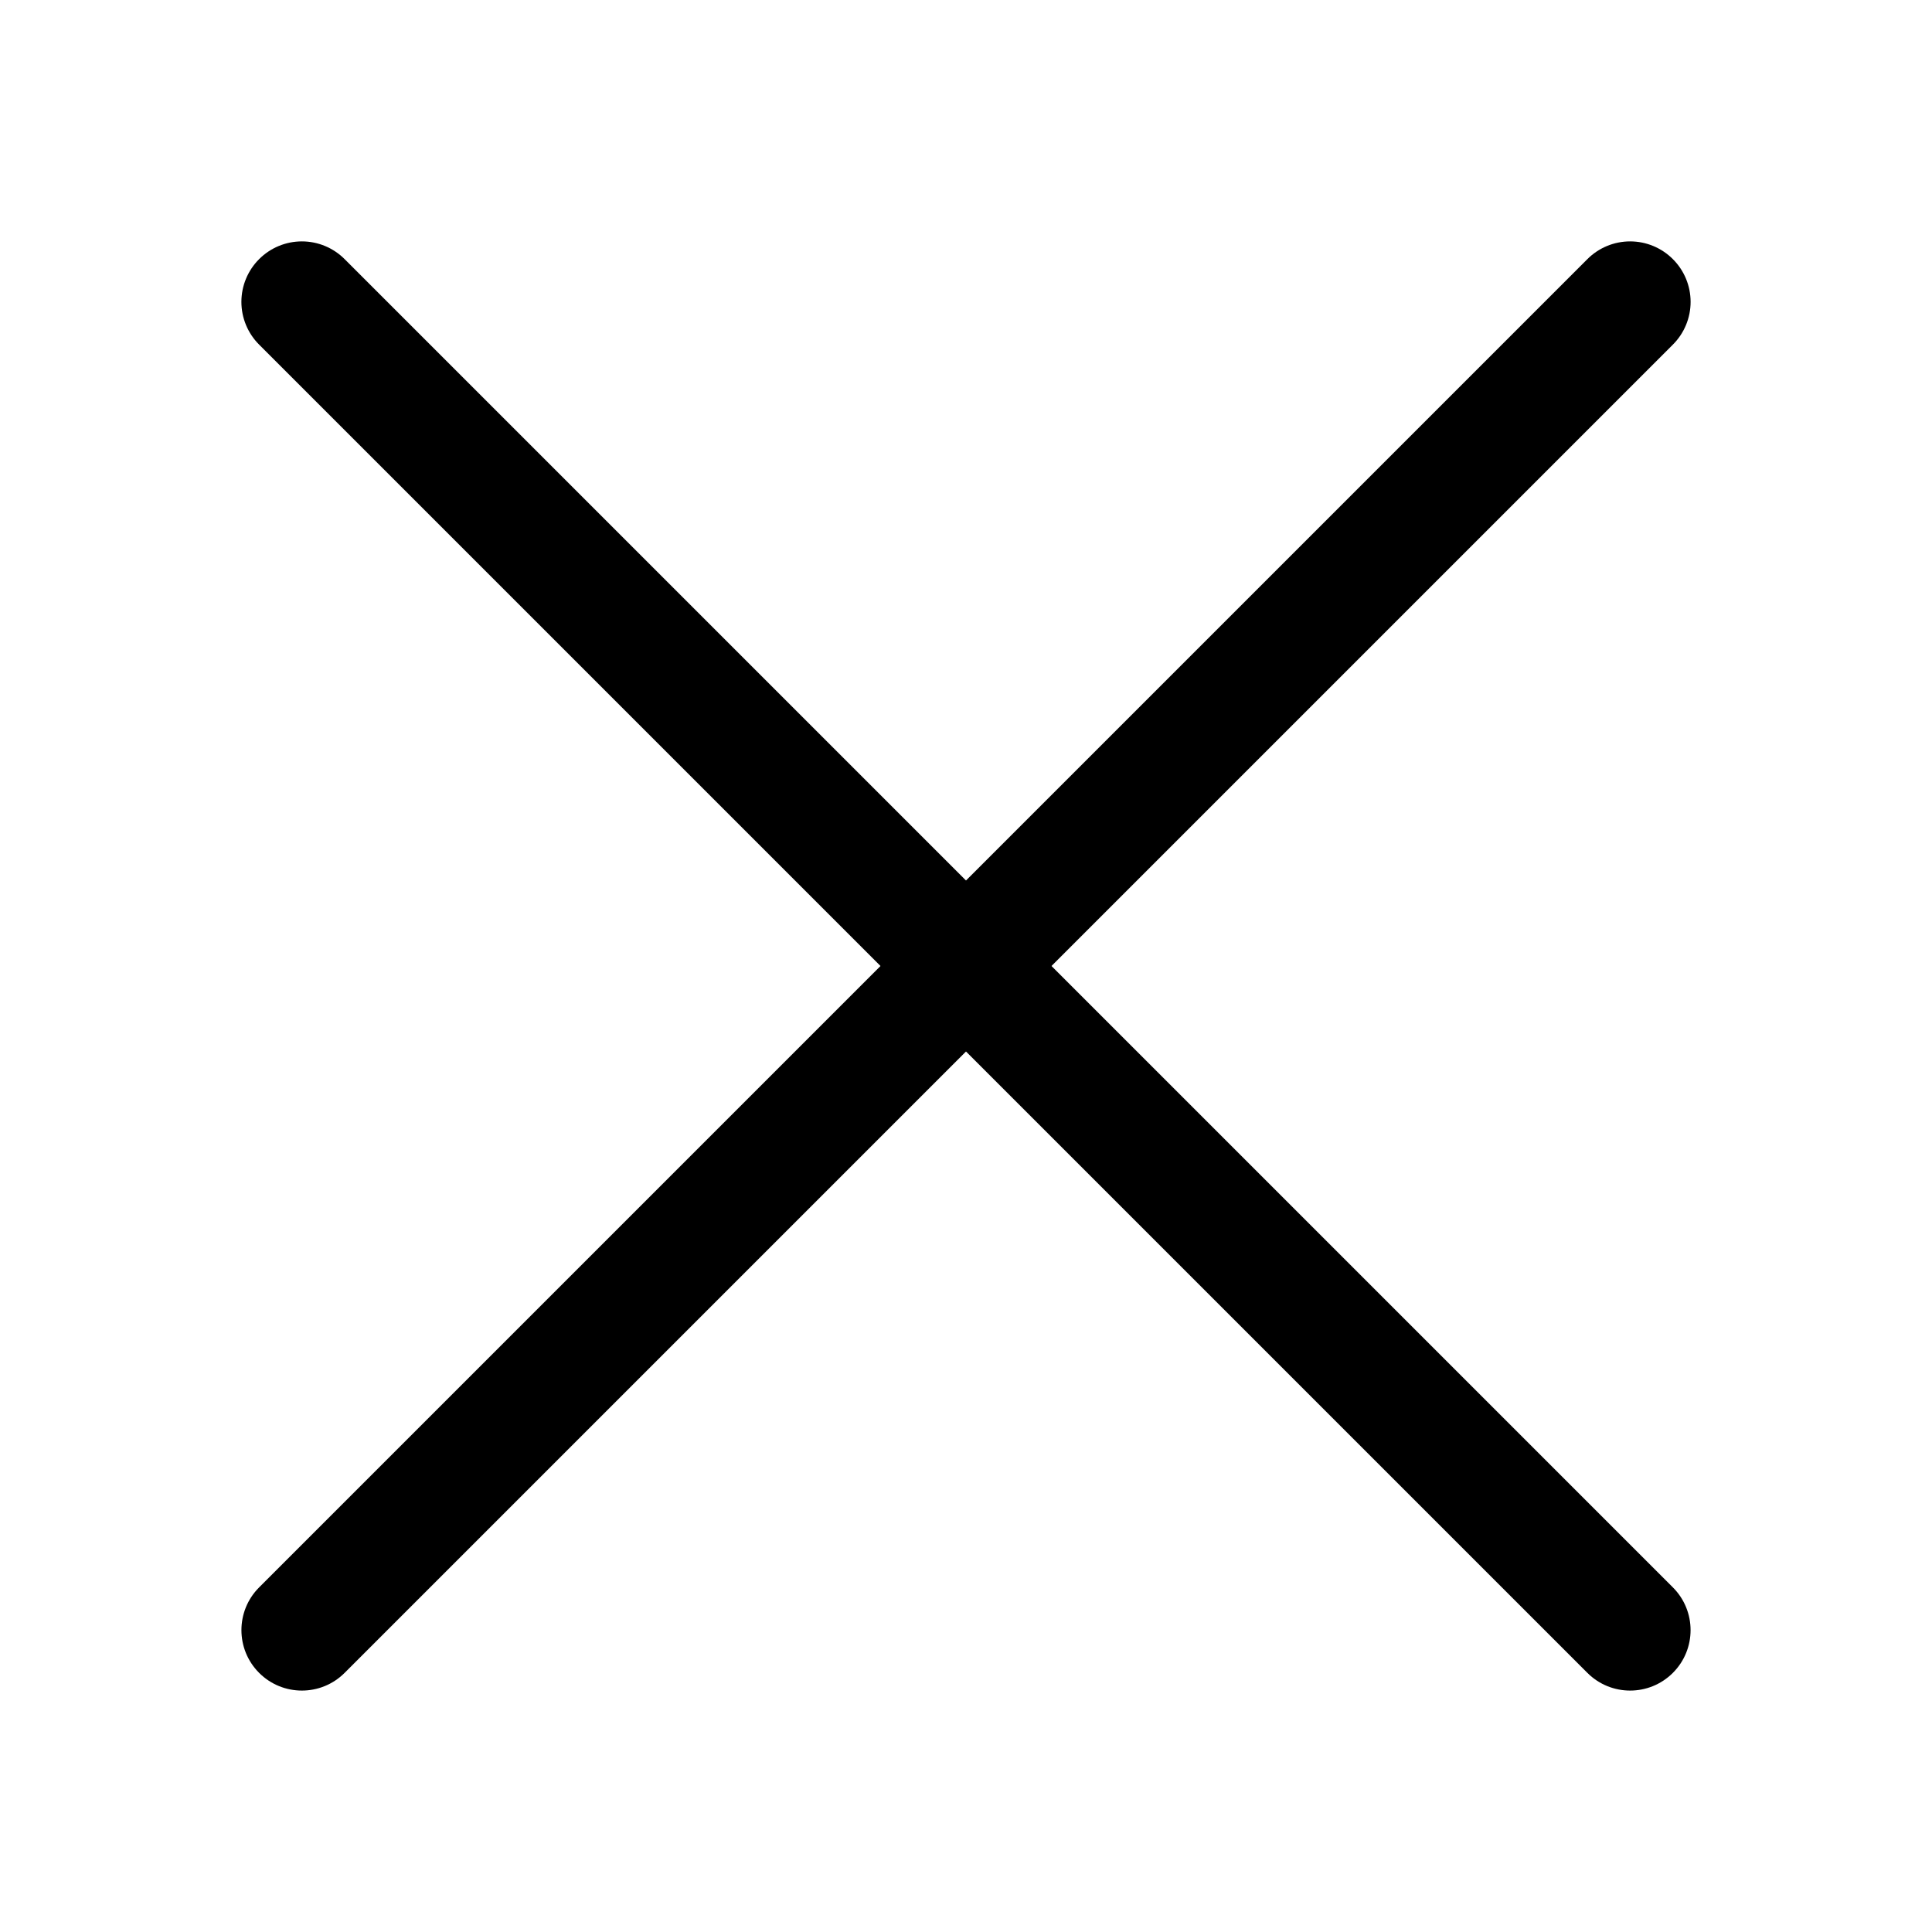
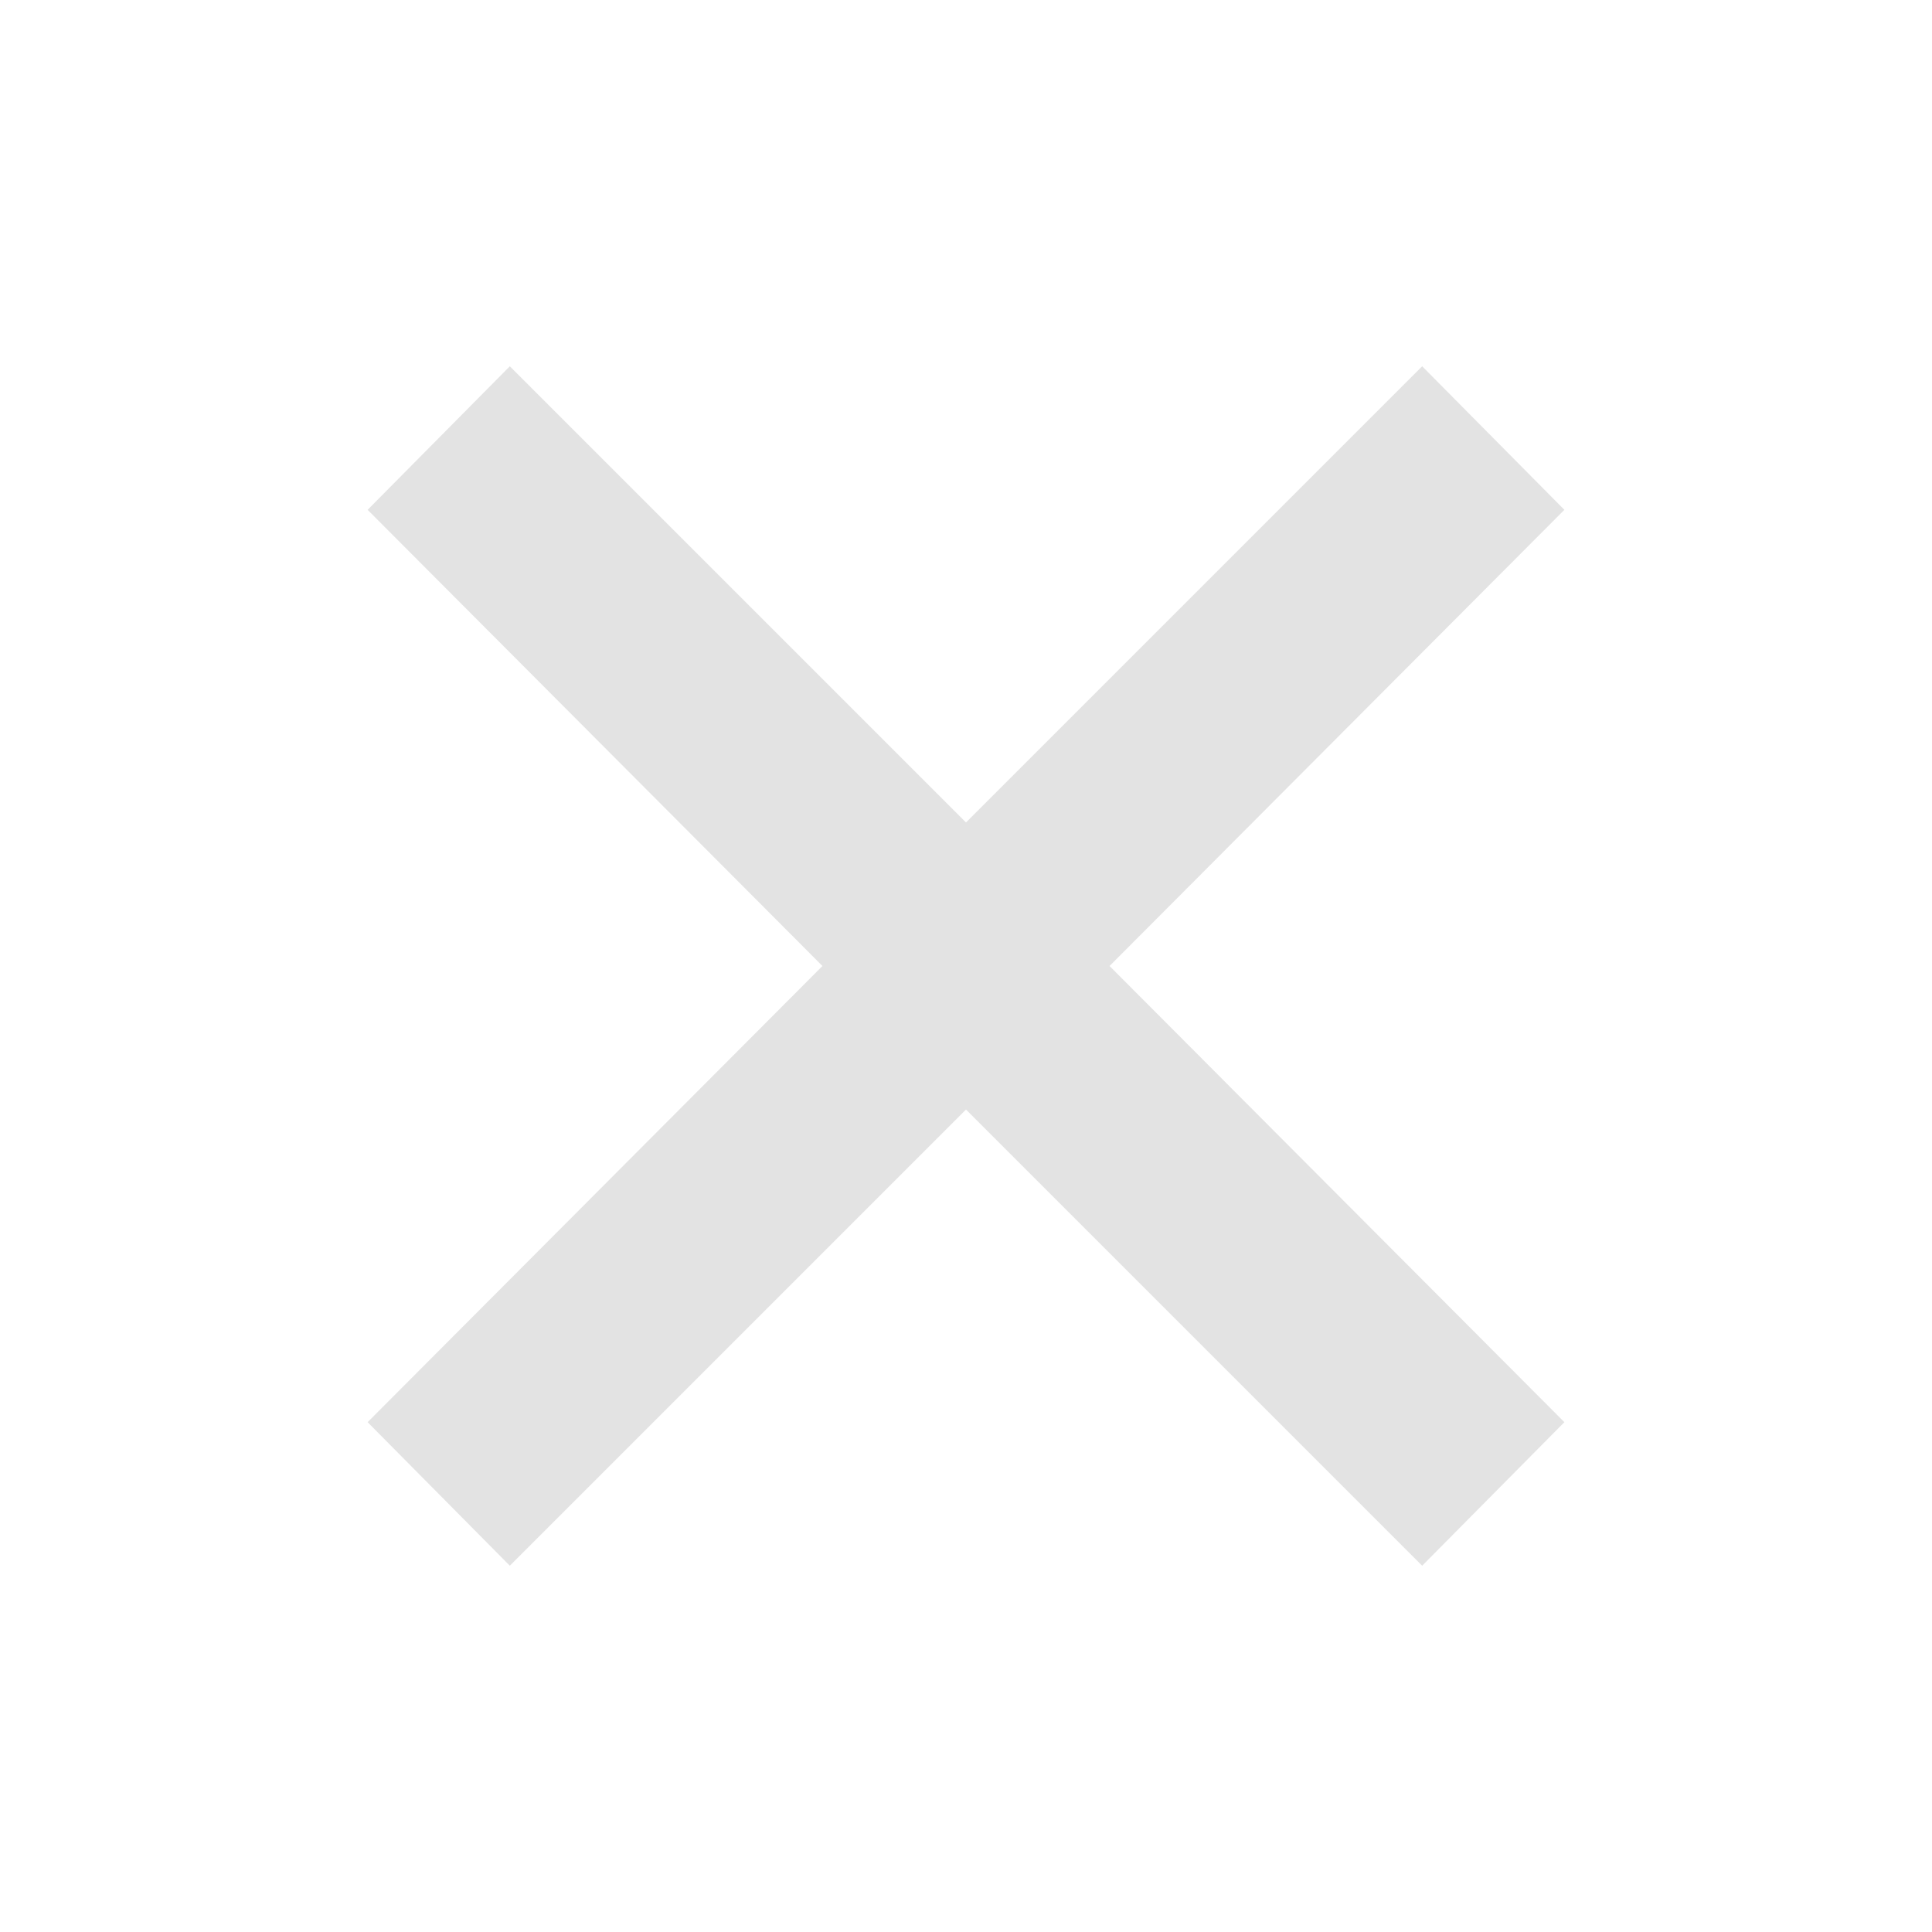
- <svg xmlns="http://www.w3.org/2000/svg" width="16" height="16" fill="currentColor" class="bi bi-x-lg">
-   <path fill-rule="evenodd" d="M13.854 2.146a.5.5 0 0 1 0 .708l-11 11a.5.5 0 0 1-.708-.708l11-11a.5.5 0 0 1 .708 0" />
-   <path fill-rule="evenodd" d="M2.146 2.146a.5.5 0 0 0 0 .708l11 11a.5.5 0 0 0 .708-.708l-11-11a.5.5 0 0 0-.708 0" />
+ <svg xmlns="http://www.w3.org/2000/svg" height="24px" viewBox="0 -960 960 960" width="24px" fill="#e3e3e3">
+   <path d="m253.33-182-70.66-71.33 226-226.67-226-226.67L253.33-778 480-551.33 706.67-778l70.66 71.33-226 226.67 226 226.67L706.67-182 480-408.67 253.33-182Z" />
</svg>
